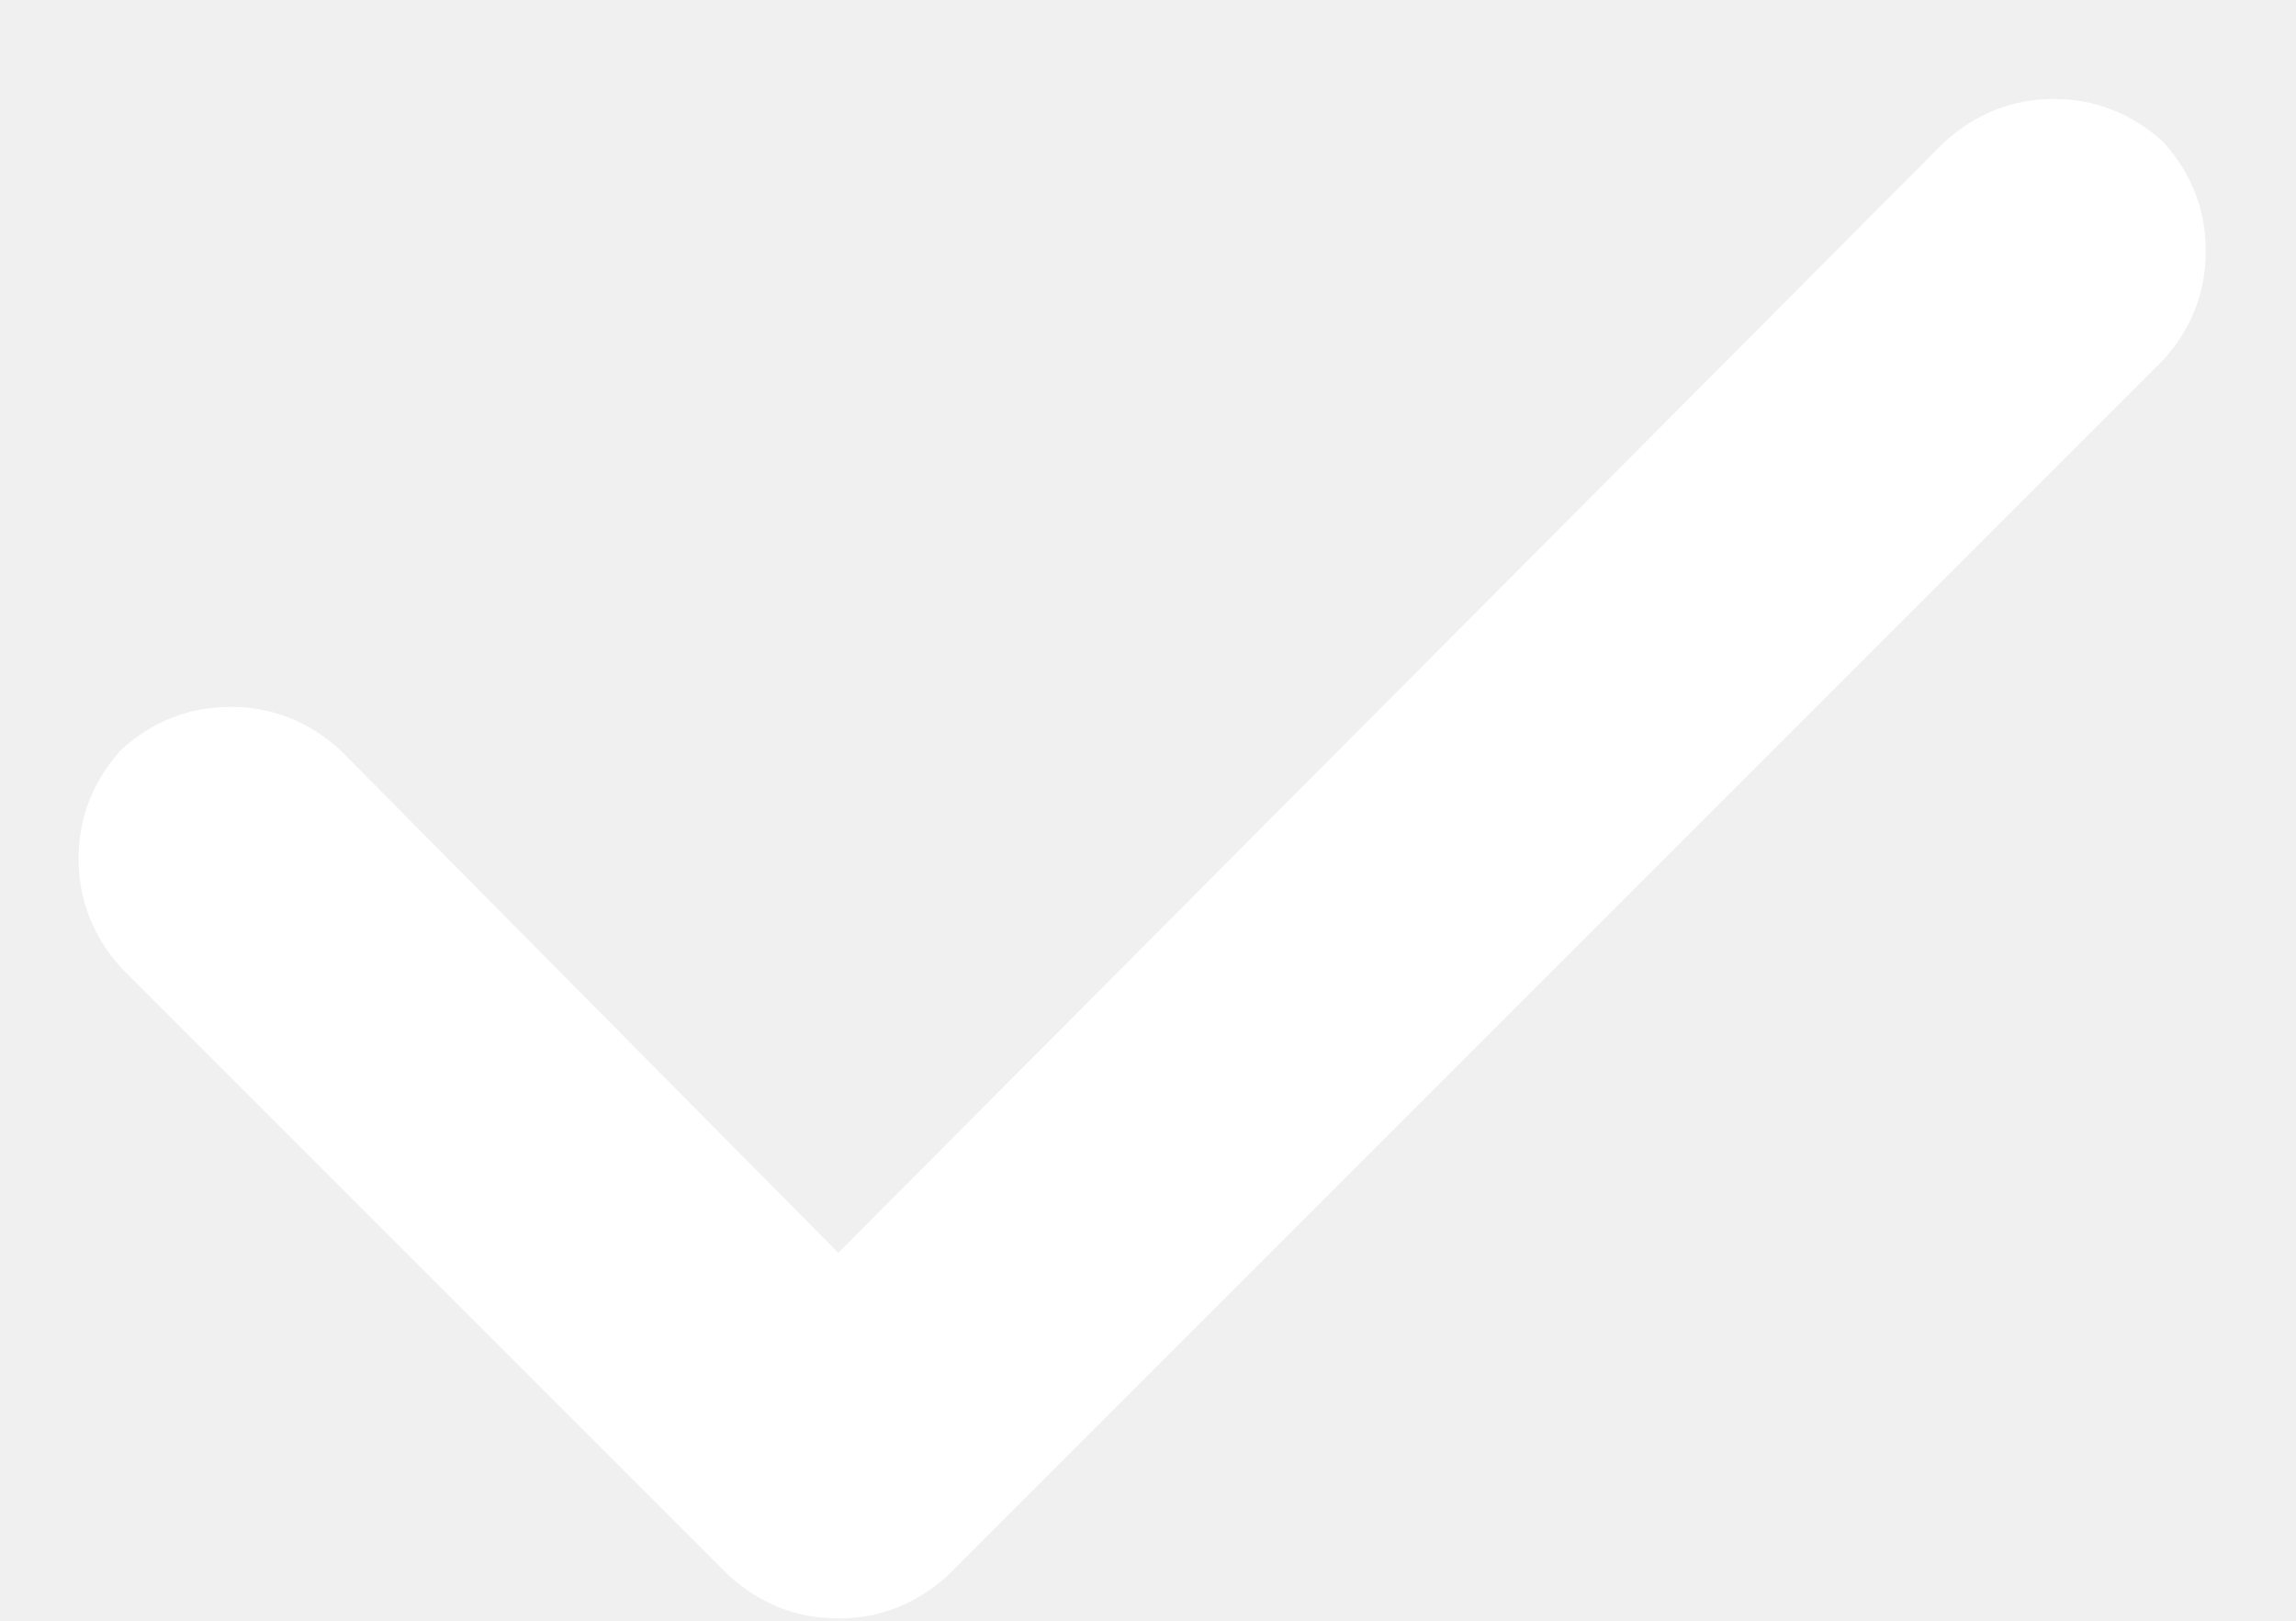
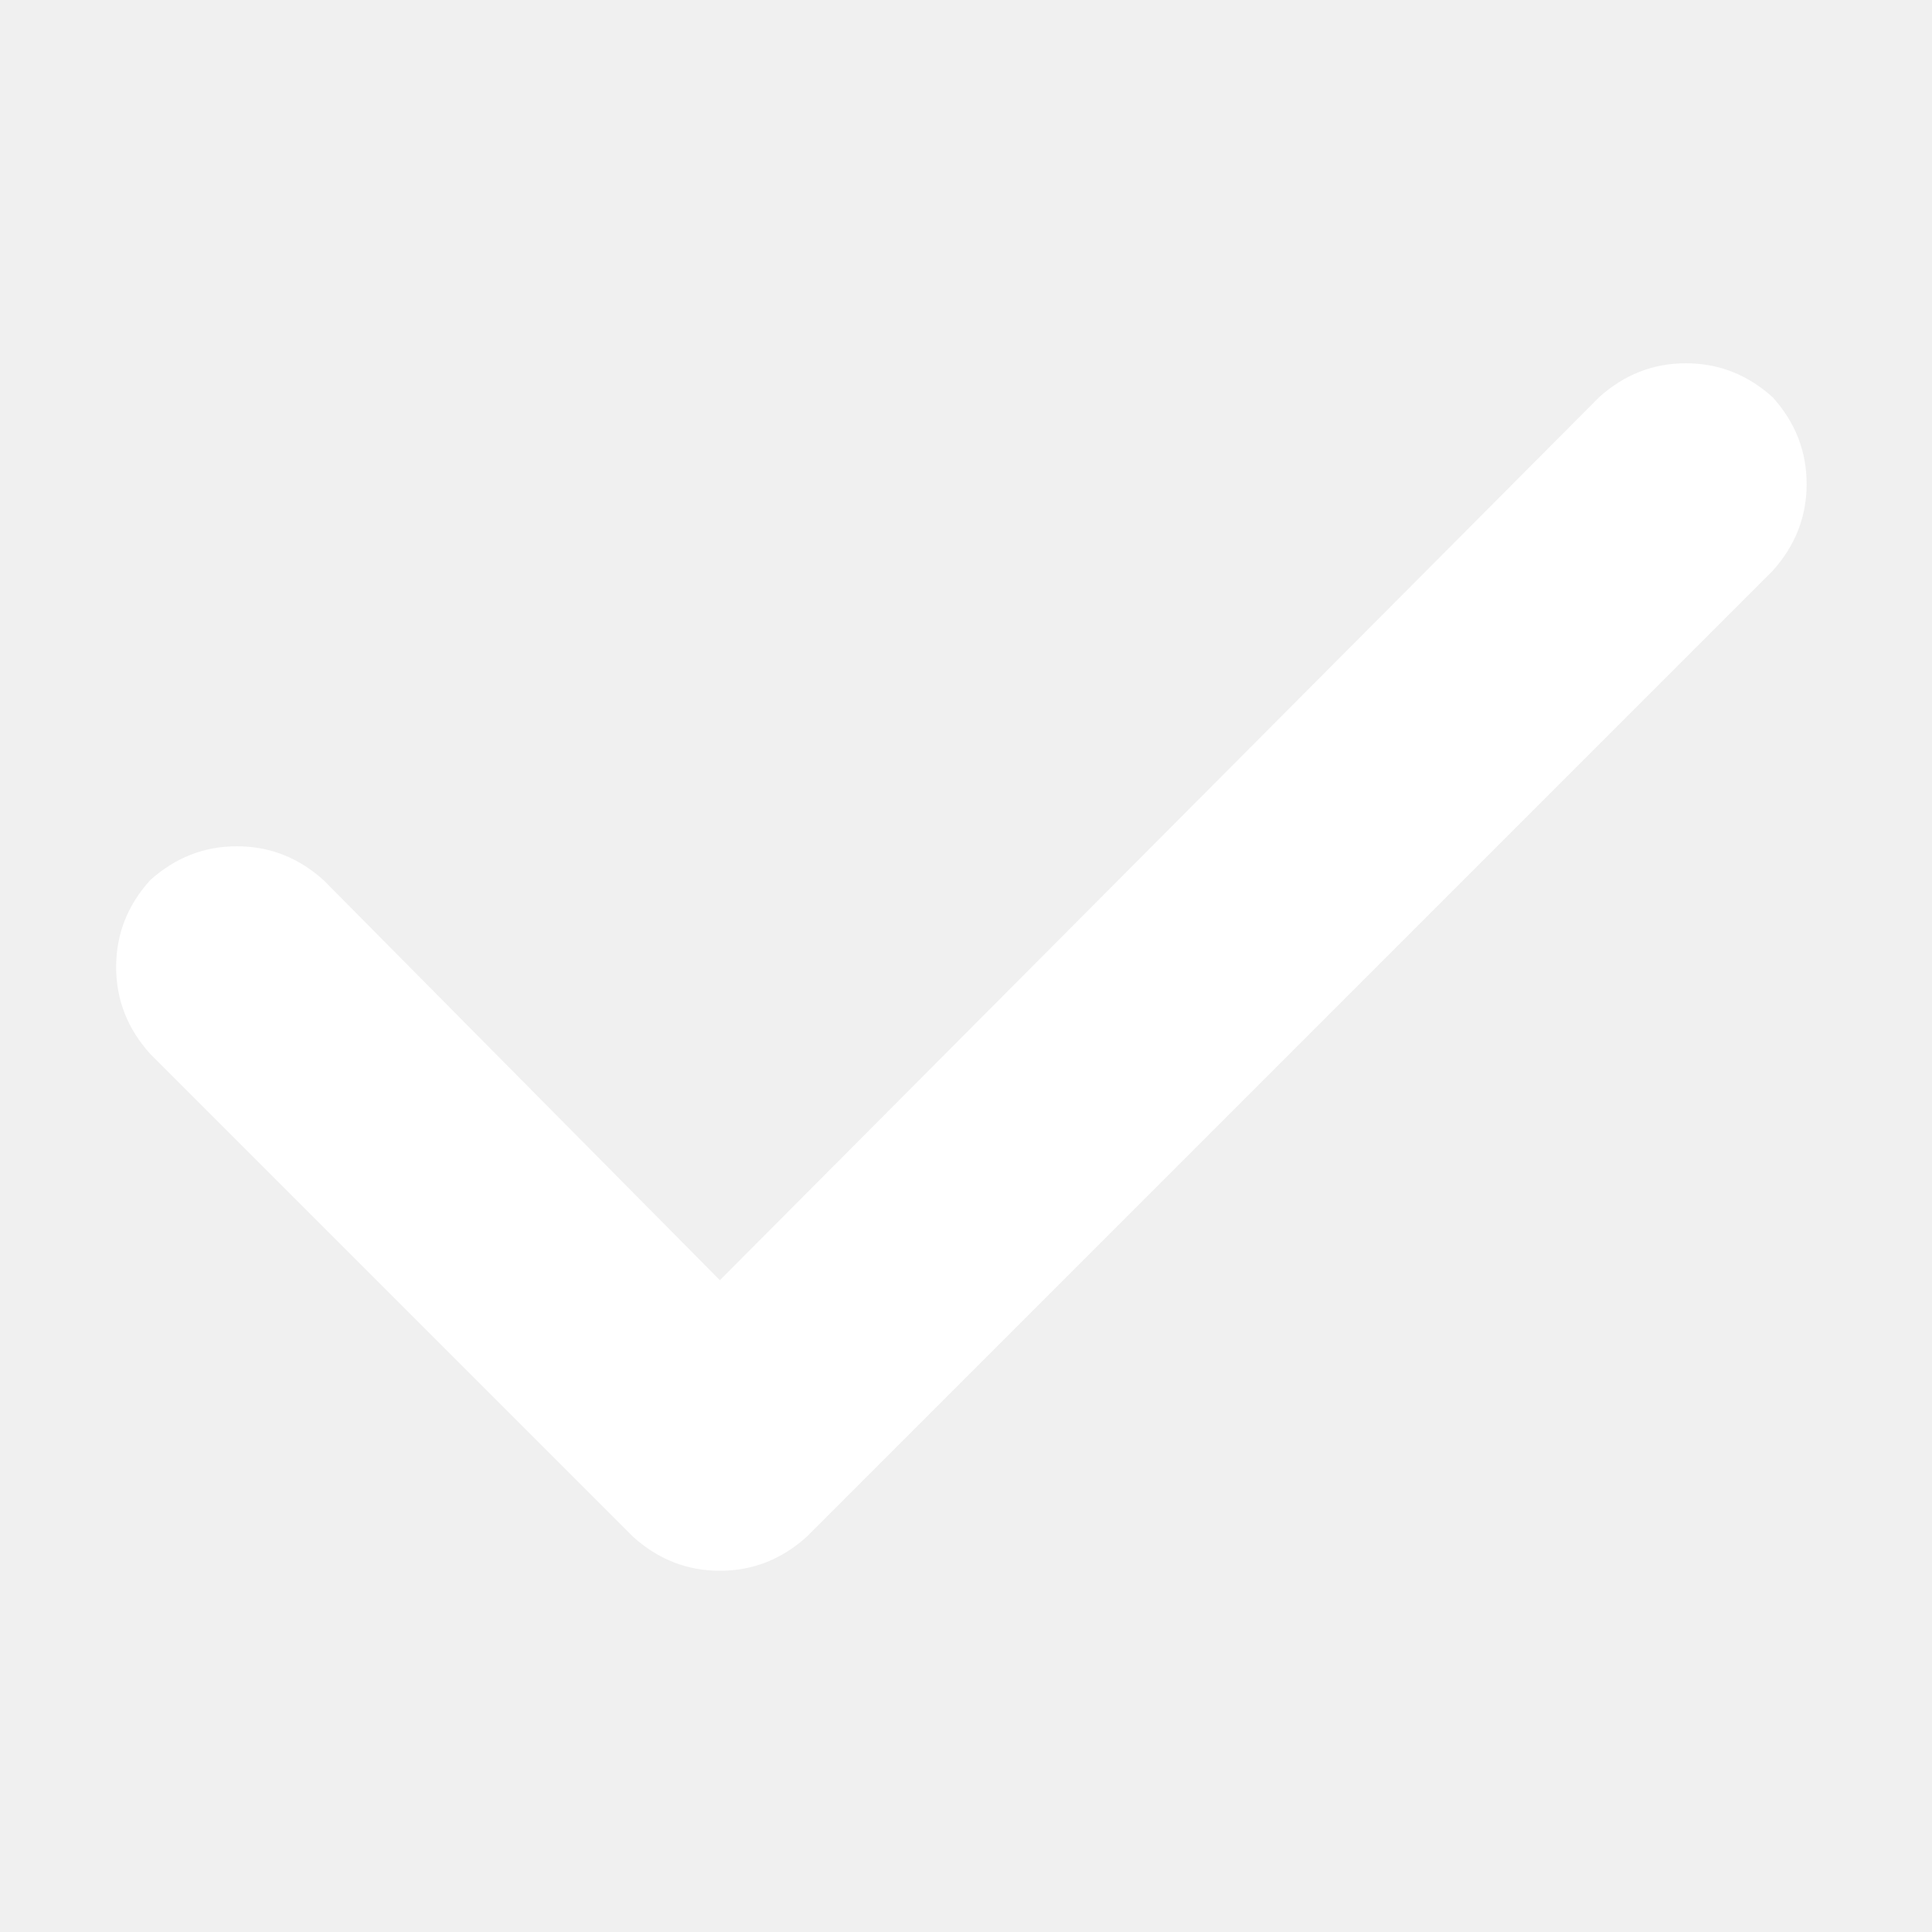
- <svg xmlns="http://www.w3.org/2000/svg" width="17" height="12" viewBox="0 0 17 12" fill="none">
-   <path d="M16.016 1.05C16.227 1.284 16.332 1.554 16.332 1.859C16.332 2.163 16.227 2.433 16.016 2.667L7.016 11.667C6.781 11.878 6.512 11.983 6.207 11.983C5.902 11.983 5.633 11.878 5.398 11.667L0.898 7.167C0.688 6.933 0.582 6.663 0.582 6.359C0.582 6.054 0.688 5.784 0.898 5.55C1.133 5.339 1.402 5.234 1.707 5.234C2.012 5.234 2.281 5.339 2.516 5.55L6.207 9.276L14.398 1.05C14.633 0.839 14.902 0.733 15.207 0.733C15.512 0.733 15.781 0.839 16.016 1.05Z" fill="white" />
+ <svg xmlns="http://www.w3.org/2000/svg" width="36" height="36" viewBox="0 0 36 36" fill="none">
+   <path d="M33.031 7.402C33.453 7.87 33.664 8.409 33.664 9.019C33.664 9.628 33.453 10.167 33.031 10.636L15.031 28.636C14.562 29.058 14.023 29.269 13.414 29.269C12.805 29.269 12.266 29.058 11.797 28.636L2.797 19.636C2.375 19.167 2.164 18.628 2.164 18.019C2.164 17.409 2.375 16.87 2.797 16.402C3.266 15.98 3.805 15.769 4.414 15.769C5.023 15.769 5.562 15.98 6.031 16.402L13.414 23.855L29.797 7.402C30.266 6.98 30.805 6.769 31.414 6.769C32.023 6.769 32.562 6.98 33.031 7.402Z" fill="white" />
</svg>
